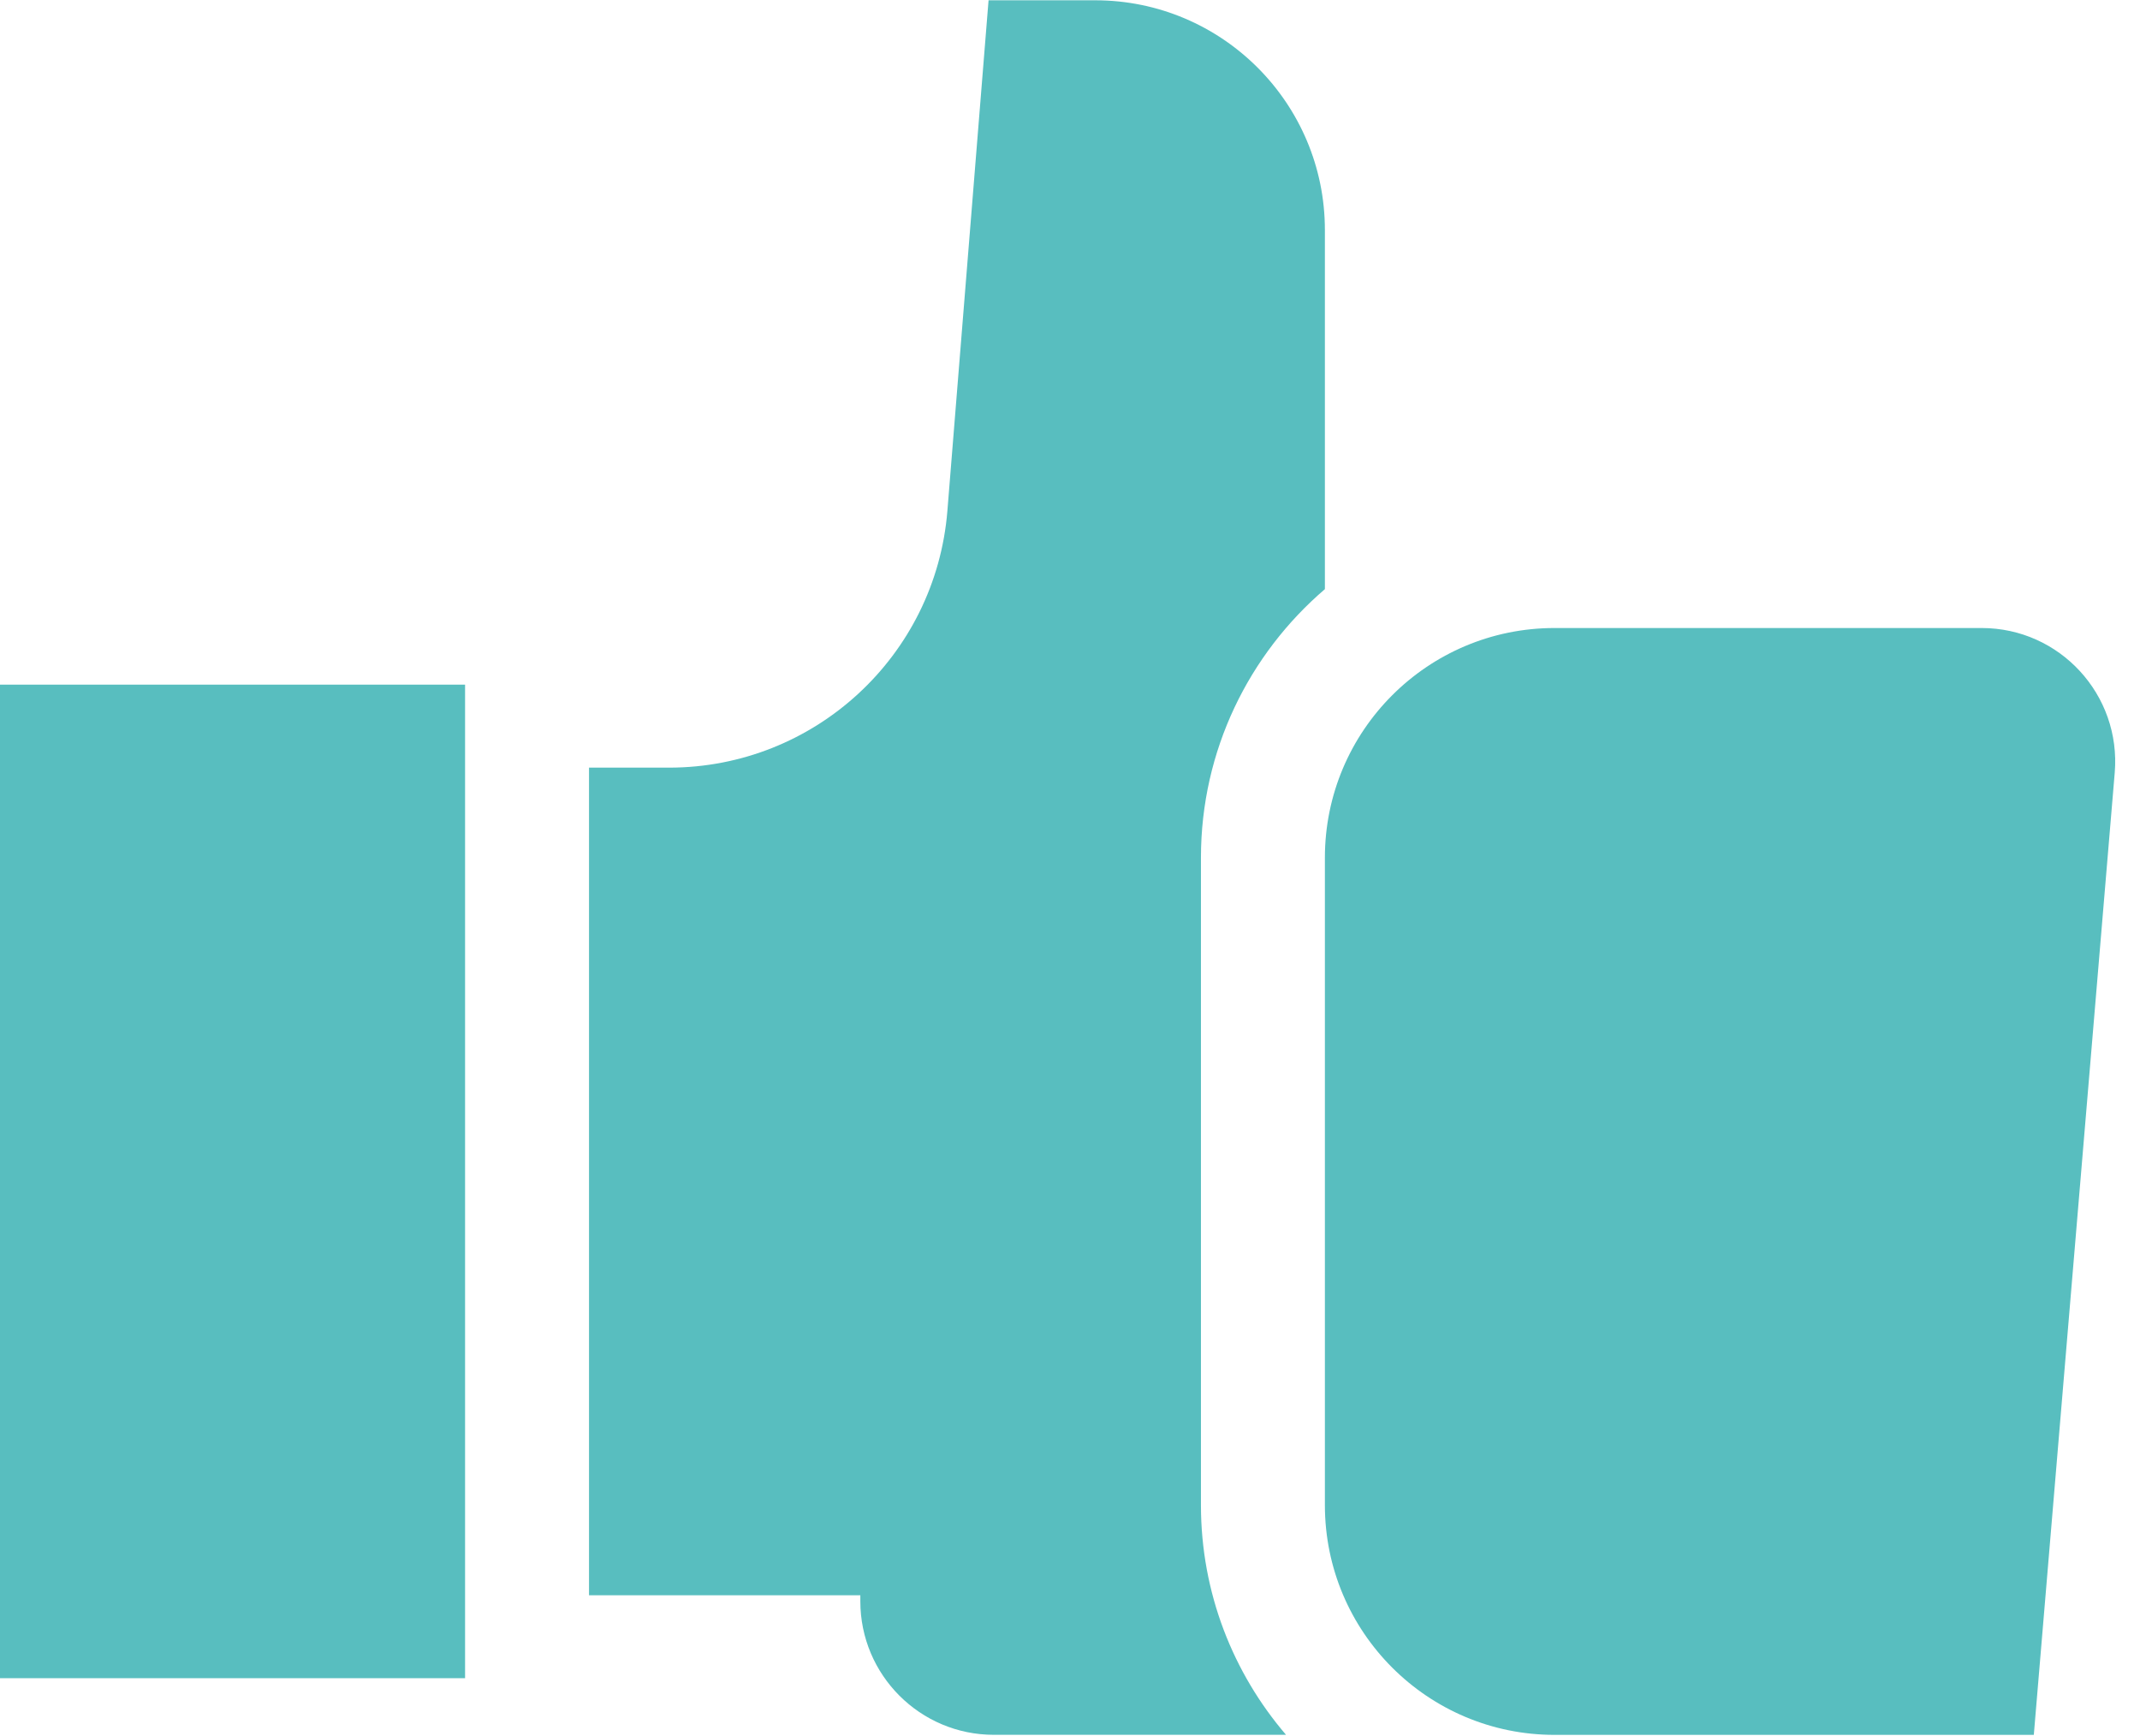
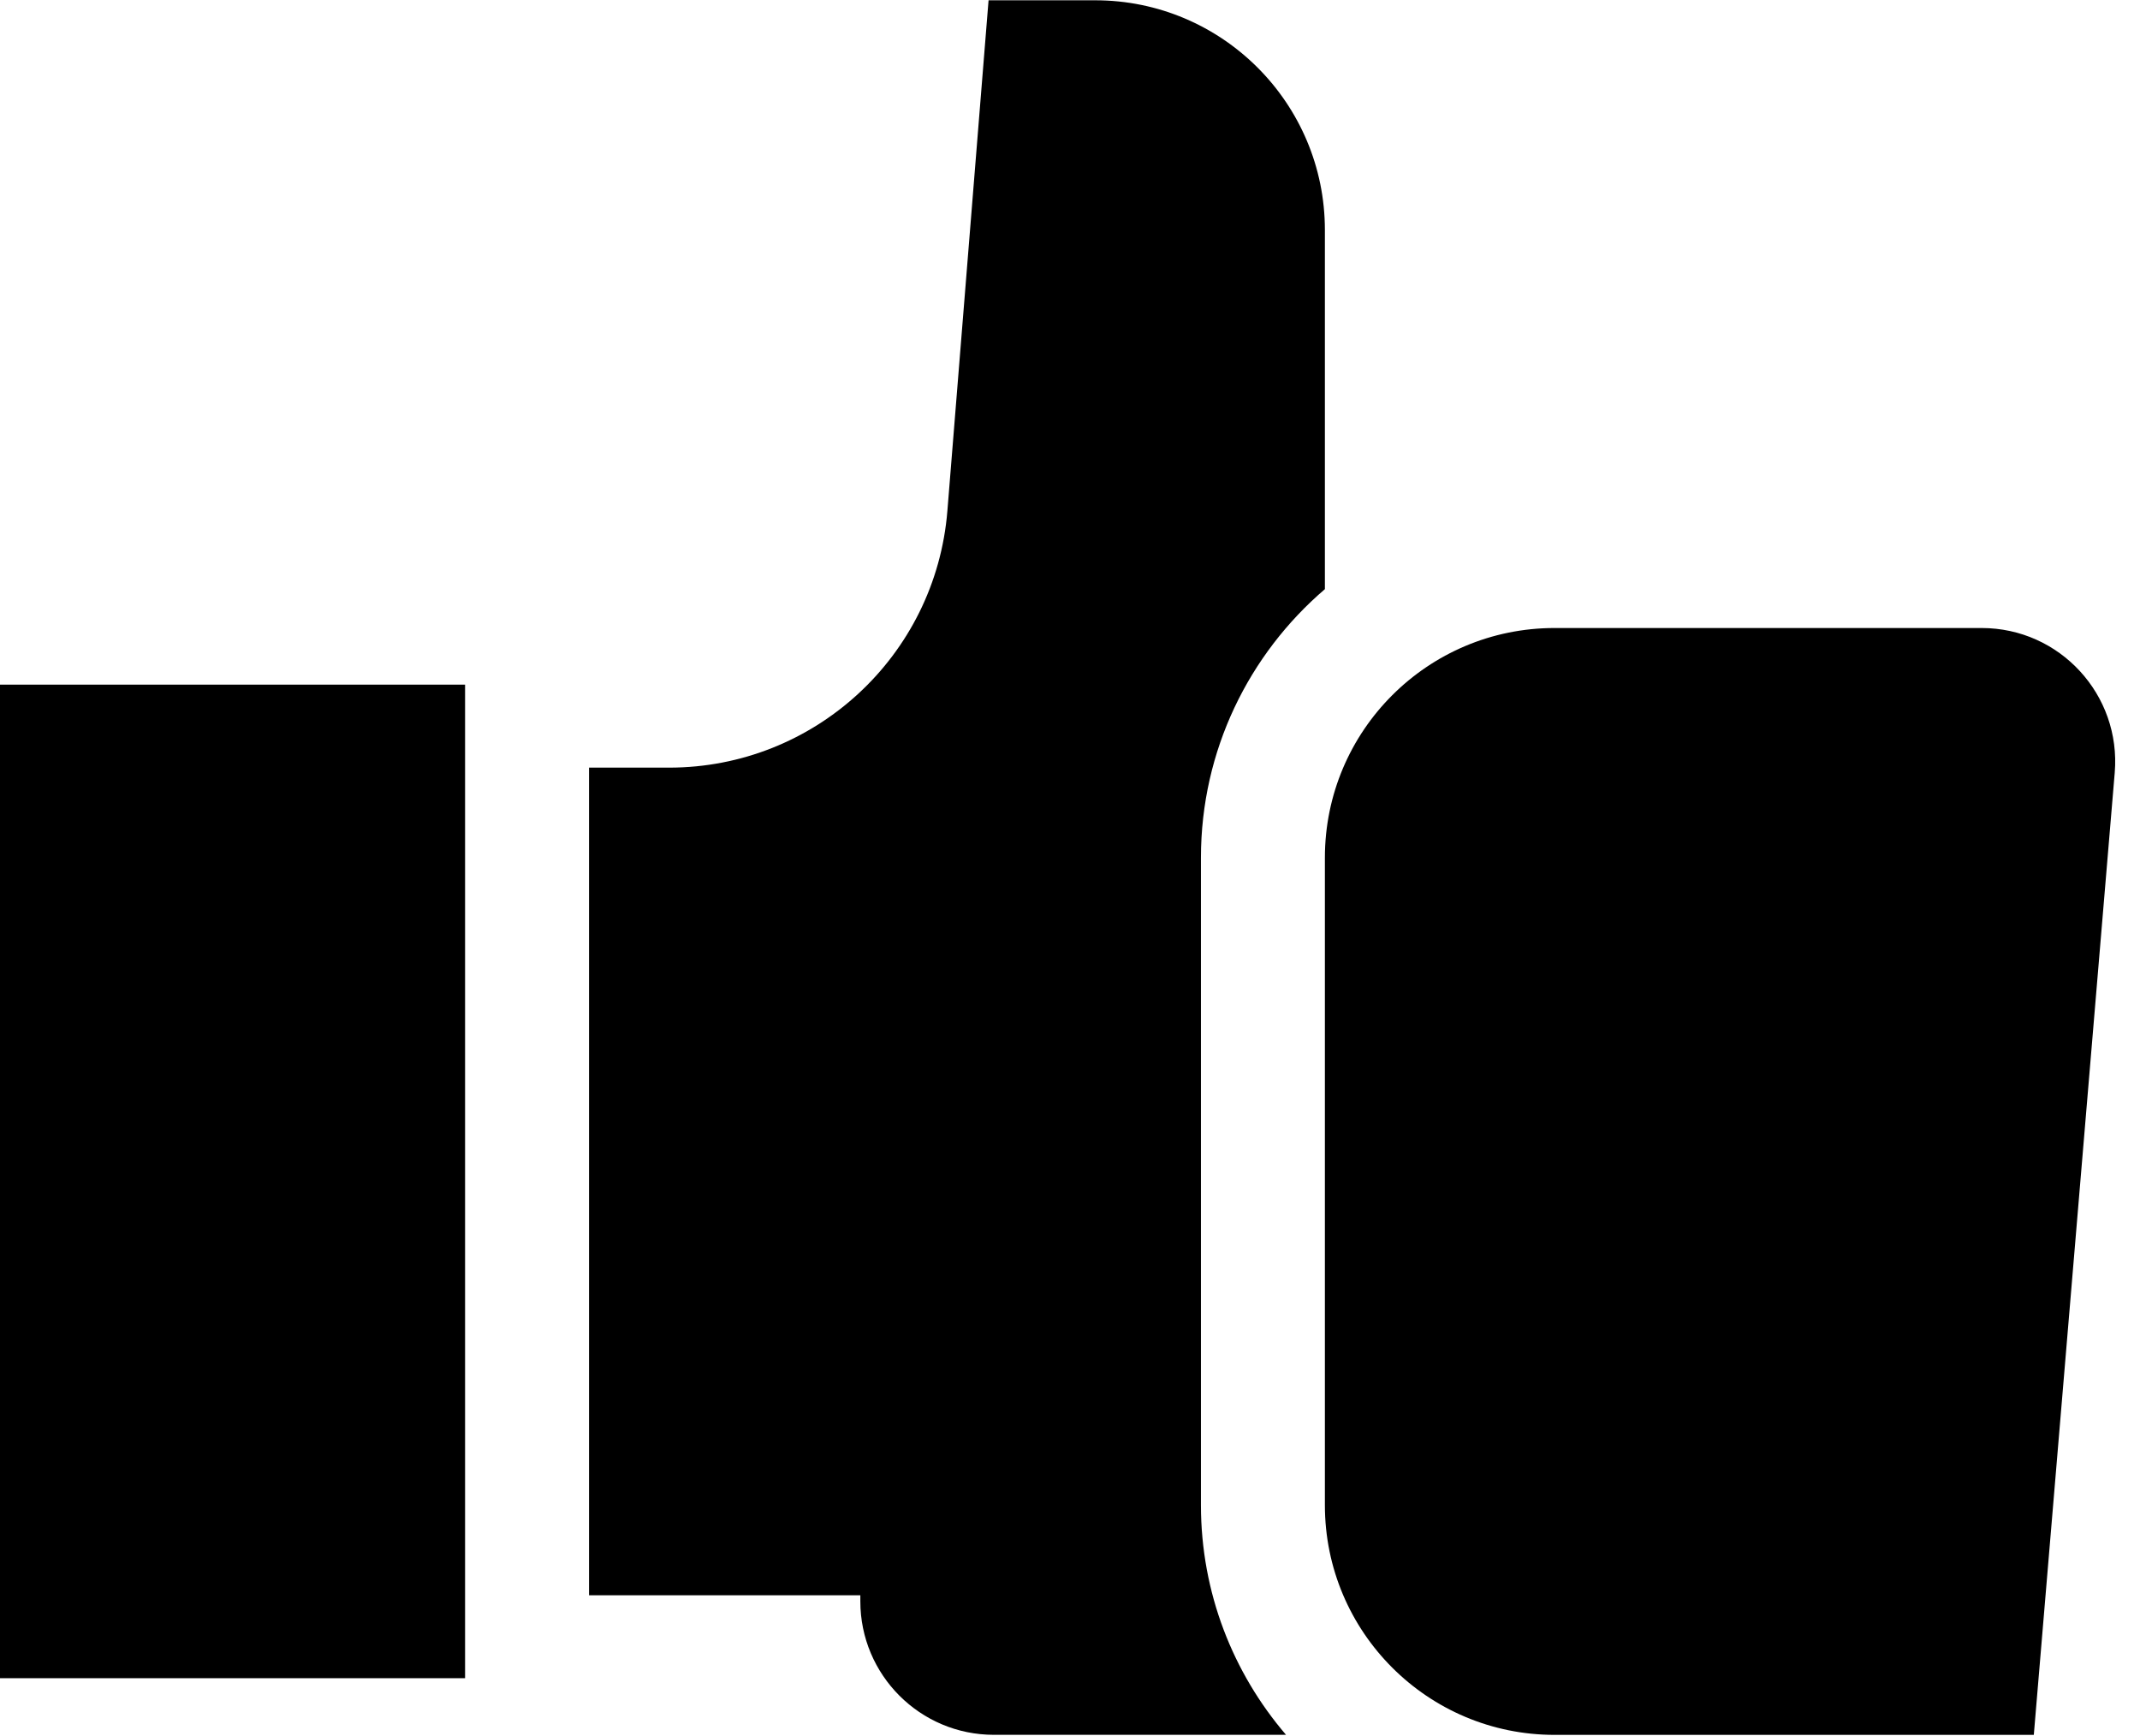
- <svg xmlns="http://www.w3.org/2000/svg" width="37" height="30" viewBox="0 0 37 30" fill="none">
-   <path d="M34.262 10.858H26.878C24.685 10.858 22.907 12.636 22.907 14.83V26.023C22.907 28.216 24.685 29.995 26.878 29.995H35.164L36.563 13.361C36.676 12.014 35.614 10.858 34.262 10.858Z" fill="#58BEBF" />
-   <path d="M18.935 0.005H17.092L16.38 8.833C16.177 11.34 14.083 13.272 11.568 13.272H10.184V27.581H14.875C14.875 27.615 14.875 27.649 14.875 27.683C14.874 28.959 15.908 29.994 17.184 29.994H22.235C21.319 28.925 20.764 27.538 20.764 26.023V14.83C20.764 12.973 21.596 11.309 22.907 10.186V3.977C22.907 1.784 21.128 0.005 18.935 0.005V0.005Z" fill="#58BEBF" />
-   <path d="M0 11.837H8.041V29.015H0V11.837Z" fill="#58BEBF" />
+ <svg xmlns="http://www.w3.org/2000/svg" width="37" height="30" viewBox="0 0 37 30" class="why__ico3">
+   <path d="M34.262 10.858H26.878C24.685 10.858 22.907 12.636 22.907 14.83V26.023C22.907 28.216 24.685 29.995 26.878 29.995H35.164L36.563 13.361C36.676 12.014 35.614 10.858 34.262 10.858Z" />
+   <path d="M18.935 0.005H17.092L16.38 8.833C16.177 11.34 14.083 13.272 11.568 13.272H10.184V27.581H14.875C14.875 27.615 14.875 27.649 14.875 27.683C14.874 28.959 15.908 29.994 17.184 29.994H22.235C21.319 28.925 20.764 27.538 20.764 26.023V14.83C20.764 12.973 21.596 11.309 22.907 10.186V3.977C22.907 1.784 21.128 0.005 18.935 0.005V0.005Z" />
+   <path d="M0 11.837H8.041V29.015H0V11.837Z" />
</svg>
